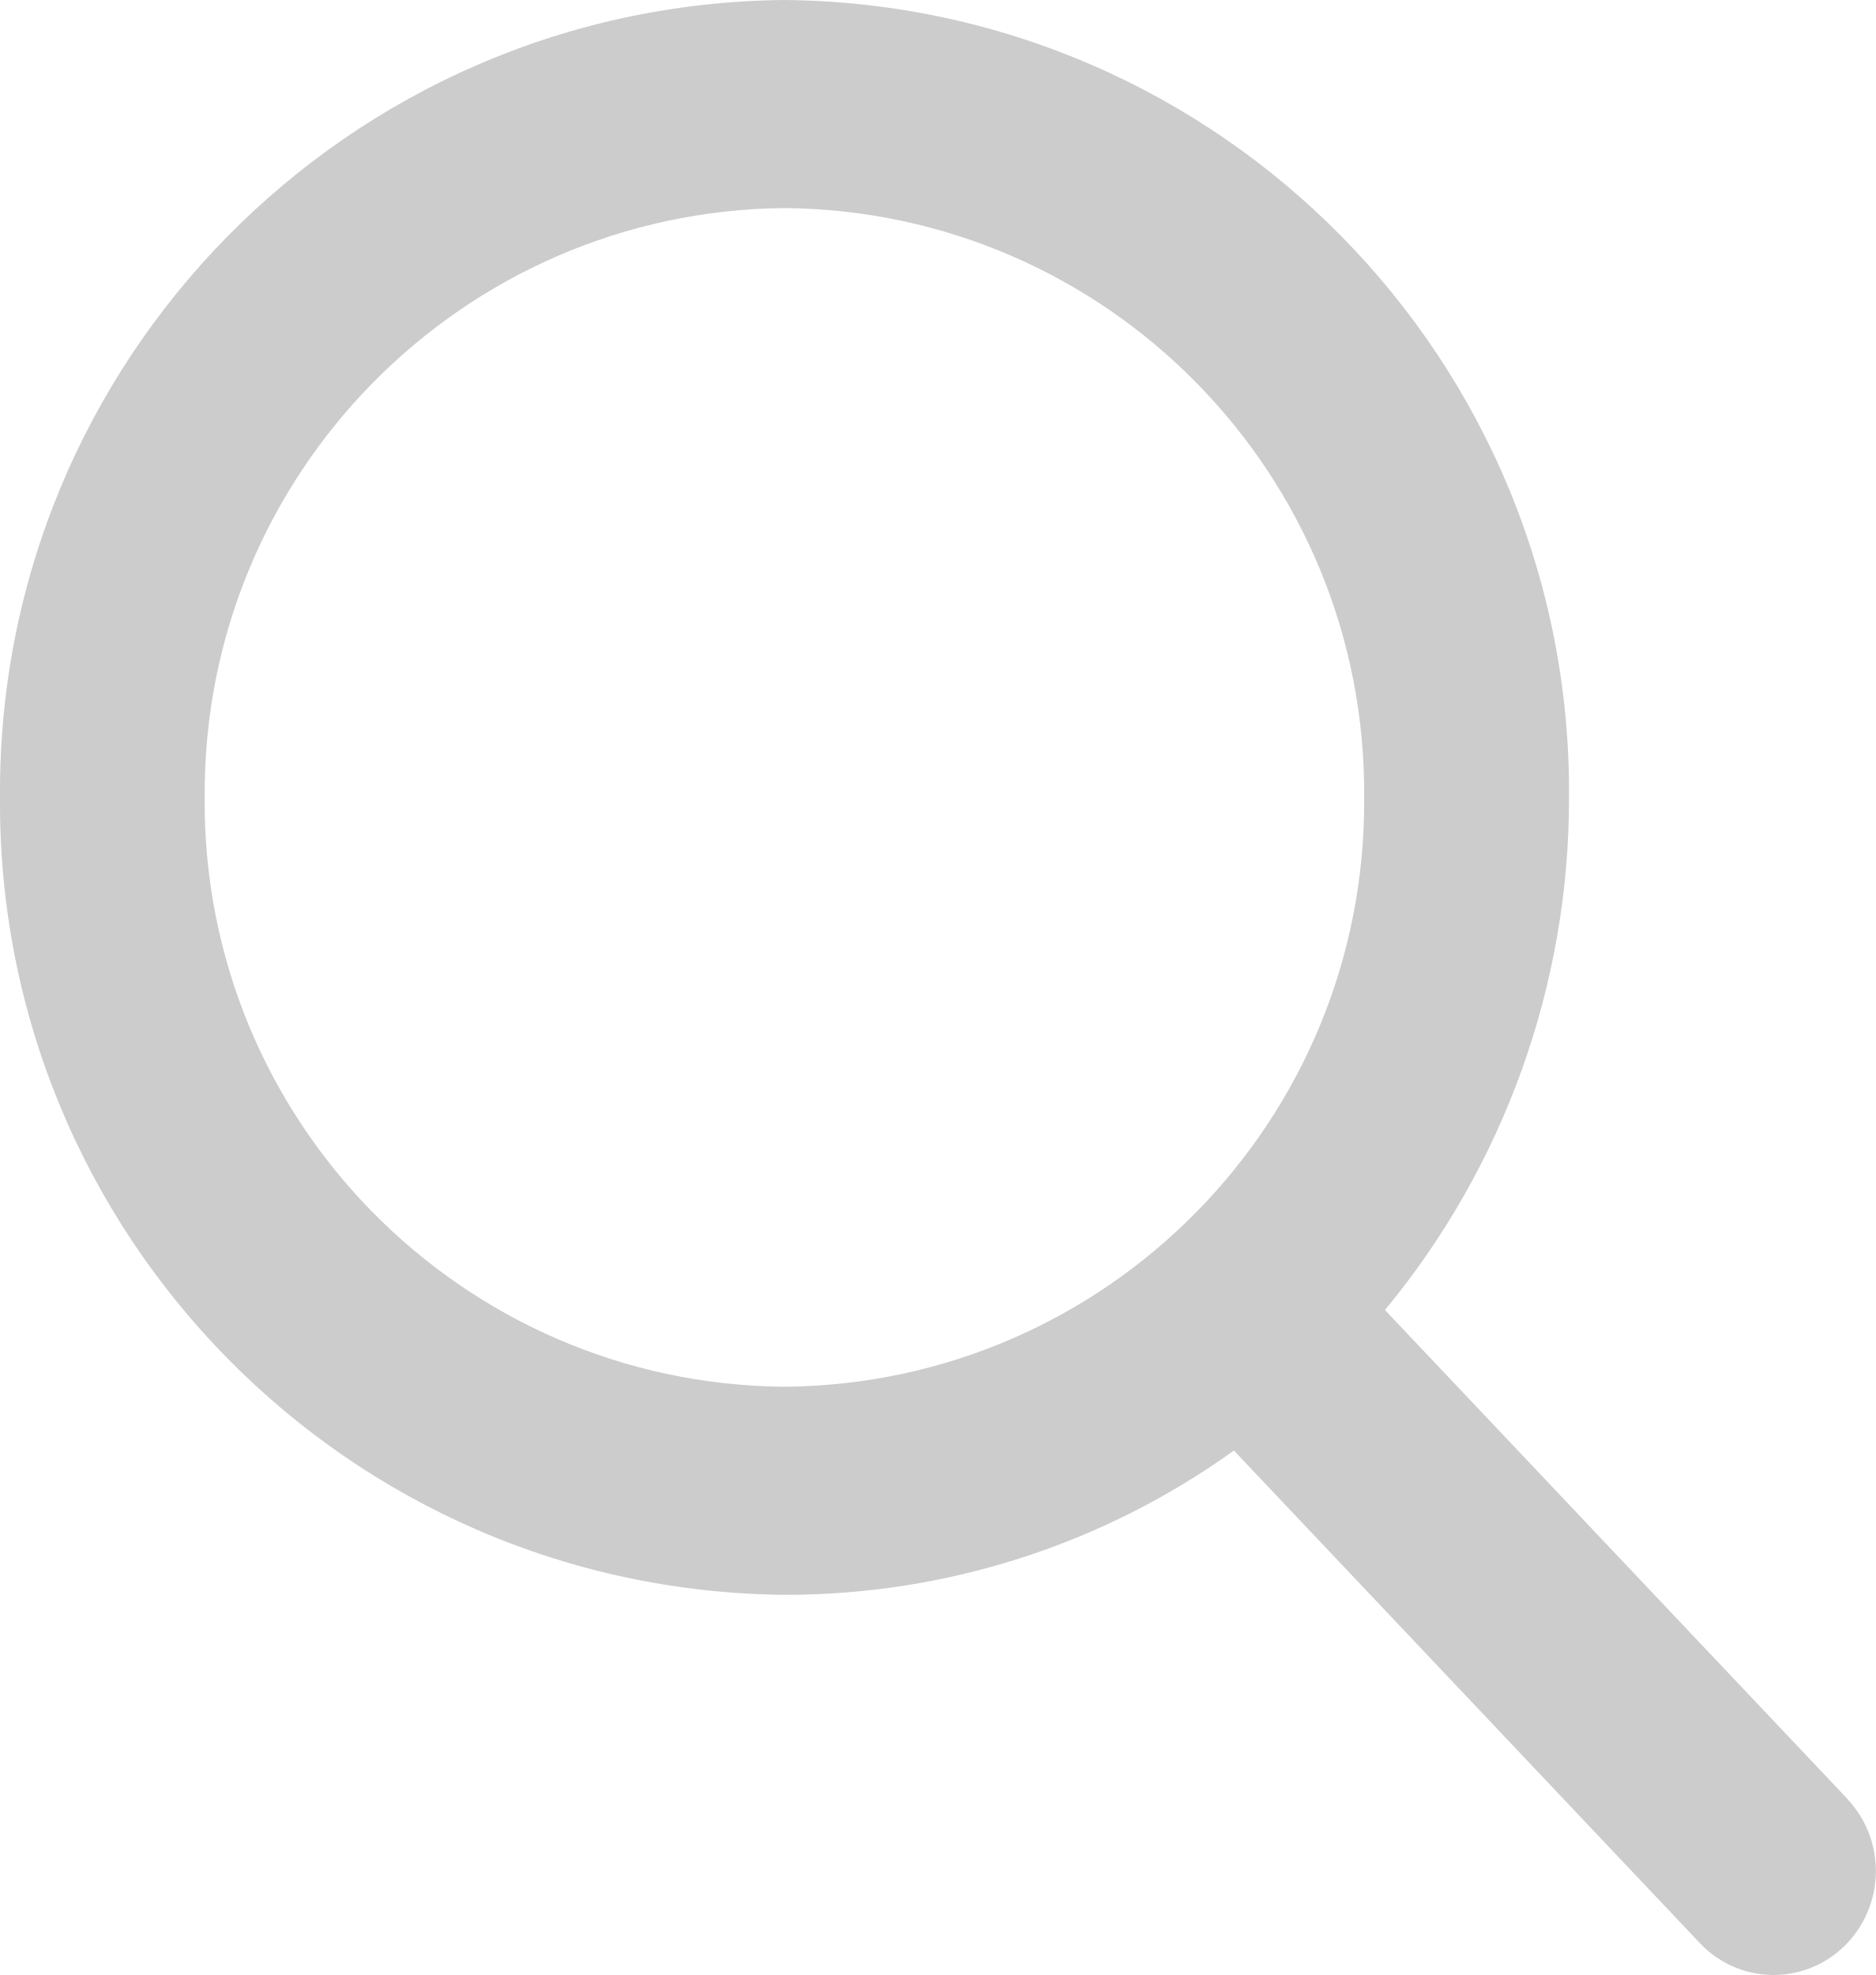
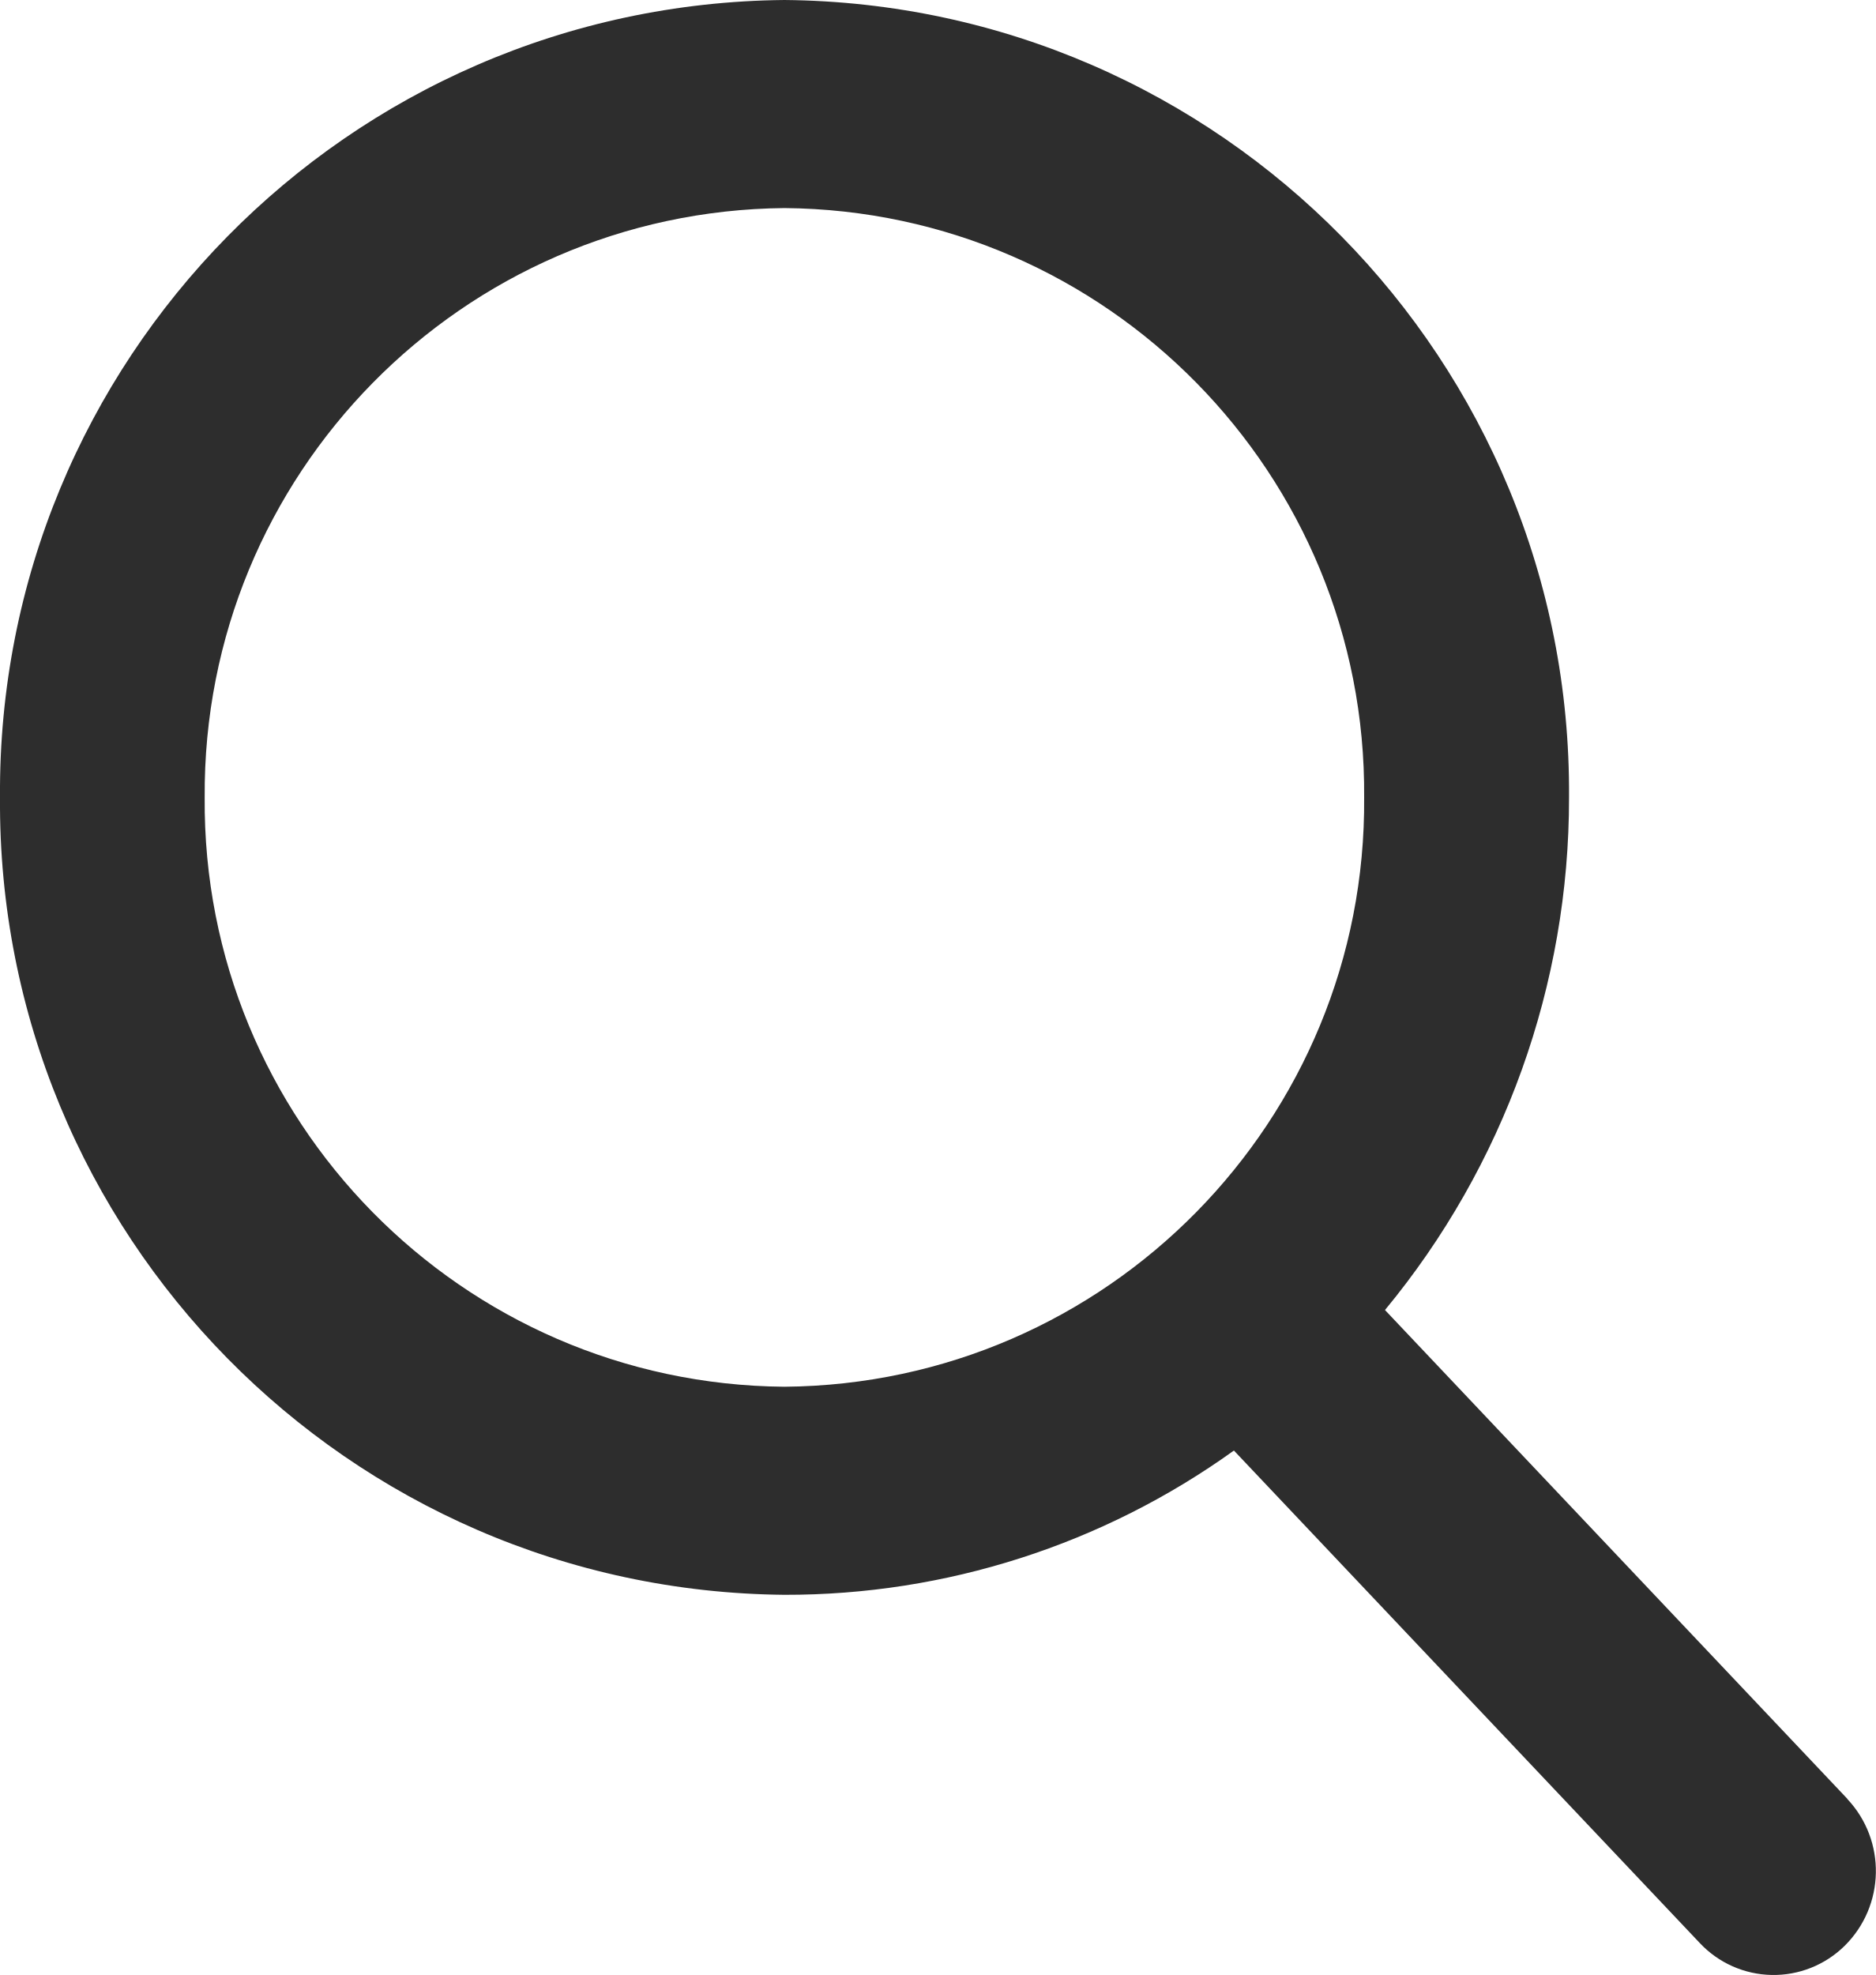
- <svg xmlns="http://www.w3.org/2000/svg" viewBox="0 0 19 20">
+ <svg xmlns="http://www.w3.org/2000/svg" width="18.999" height="20" viewBox="0 0 18.999 20">
  <defs>
-     <style>.a{fill:#ccc;}</style>
+     <style>.a{fill:#2d2d2d;}</style>
  </defs>
  <path class="a" d="M19.695,18.217l-4.684-4.951a8.128,8.128,0,0,0,1.864-5.191A8.02,8.02,0,0,0,8.929,0,8.02,8.02,0,0,0,.984,8.075,8.02,8.02,0,0,0,8.929,16.15a7.774,7.774,0,0,0,4.552-1.461L18.2,19.677a1.025,1.025,0,0,0,1.465.029,1.065,1.065,0,0,0,.028-1.489ZM8.929,2.107A5.921,5.921,0,0,1,14.8,8.075a5.921,5.921,0,0,1-5.872,5.968A5.921,5.921,0,0,1,3.057,8.075,5.928,5.928,0,0,1,8.929,2.107Z" transform="translate(-0.984)" />
</svg>
